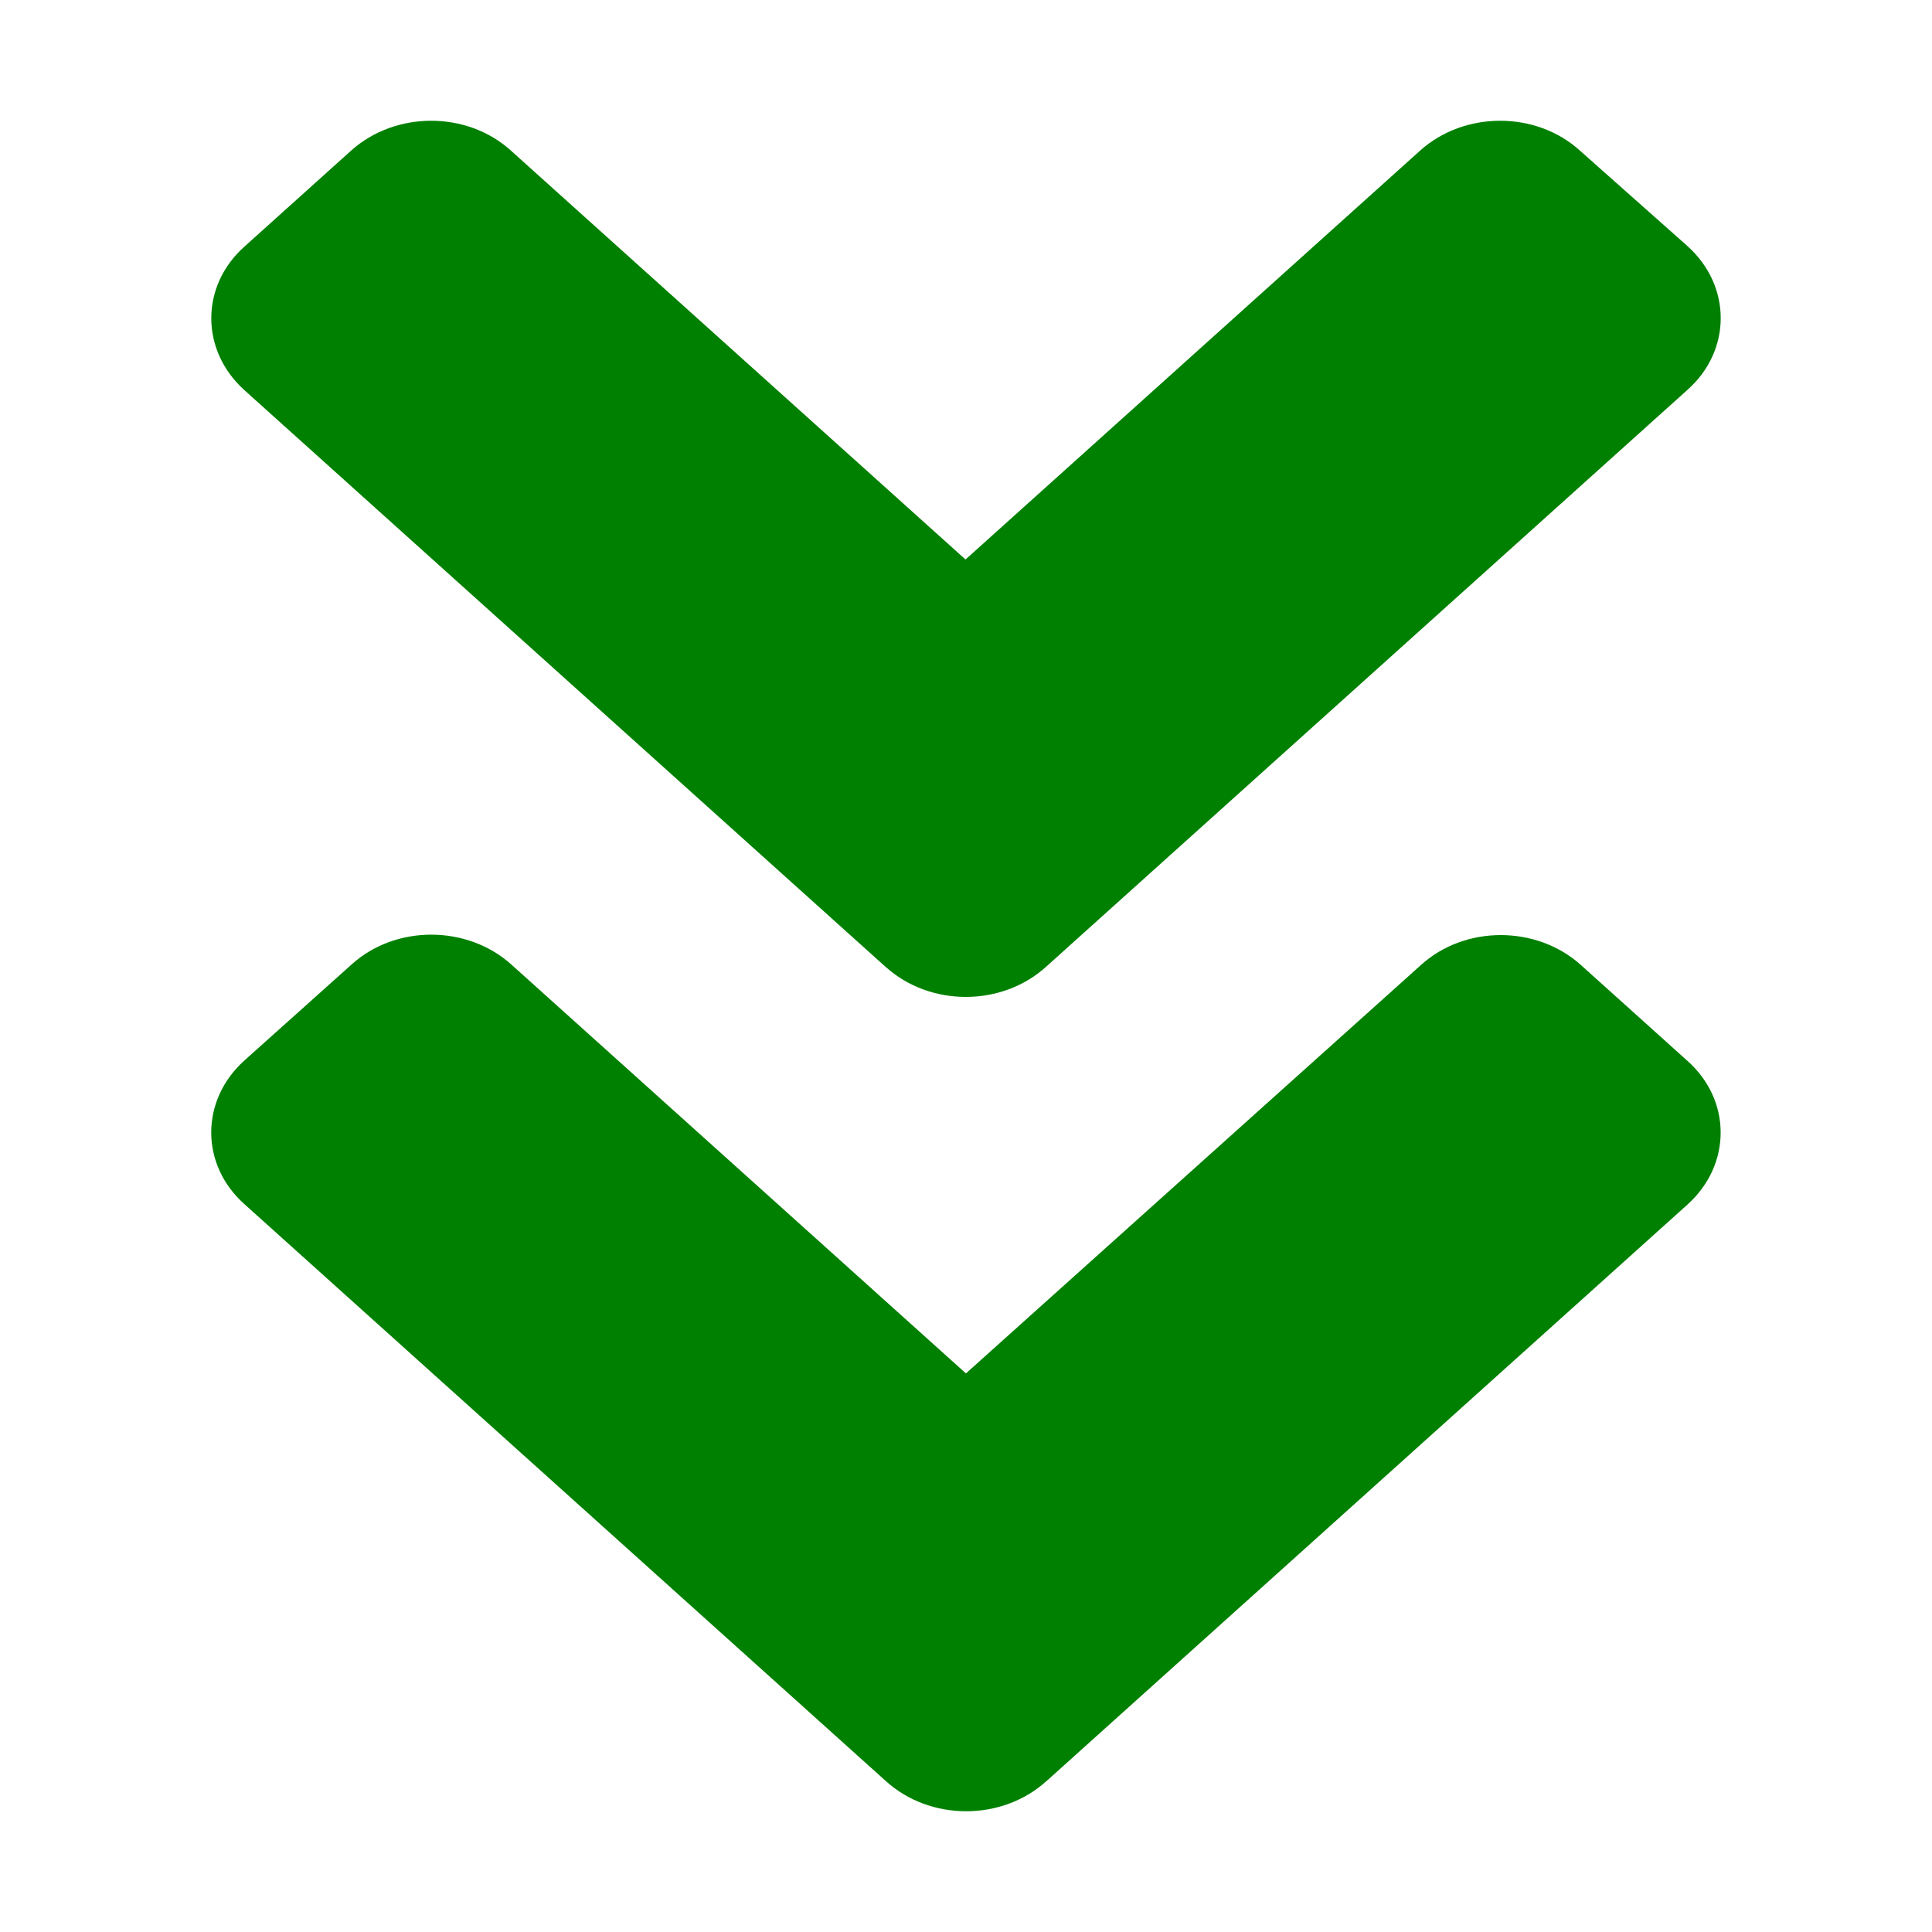
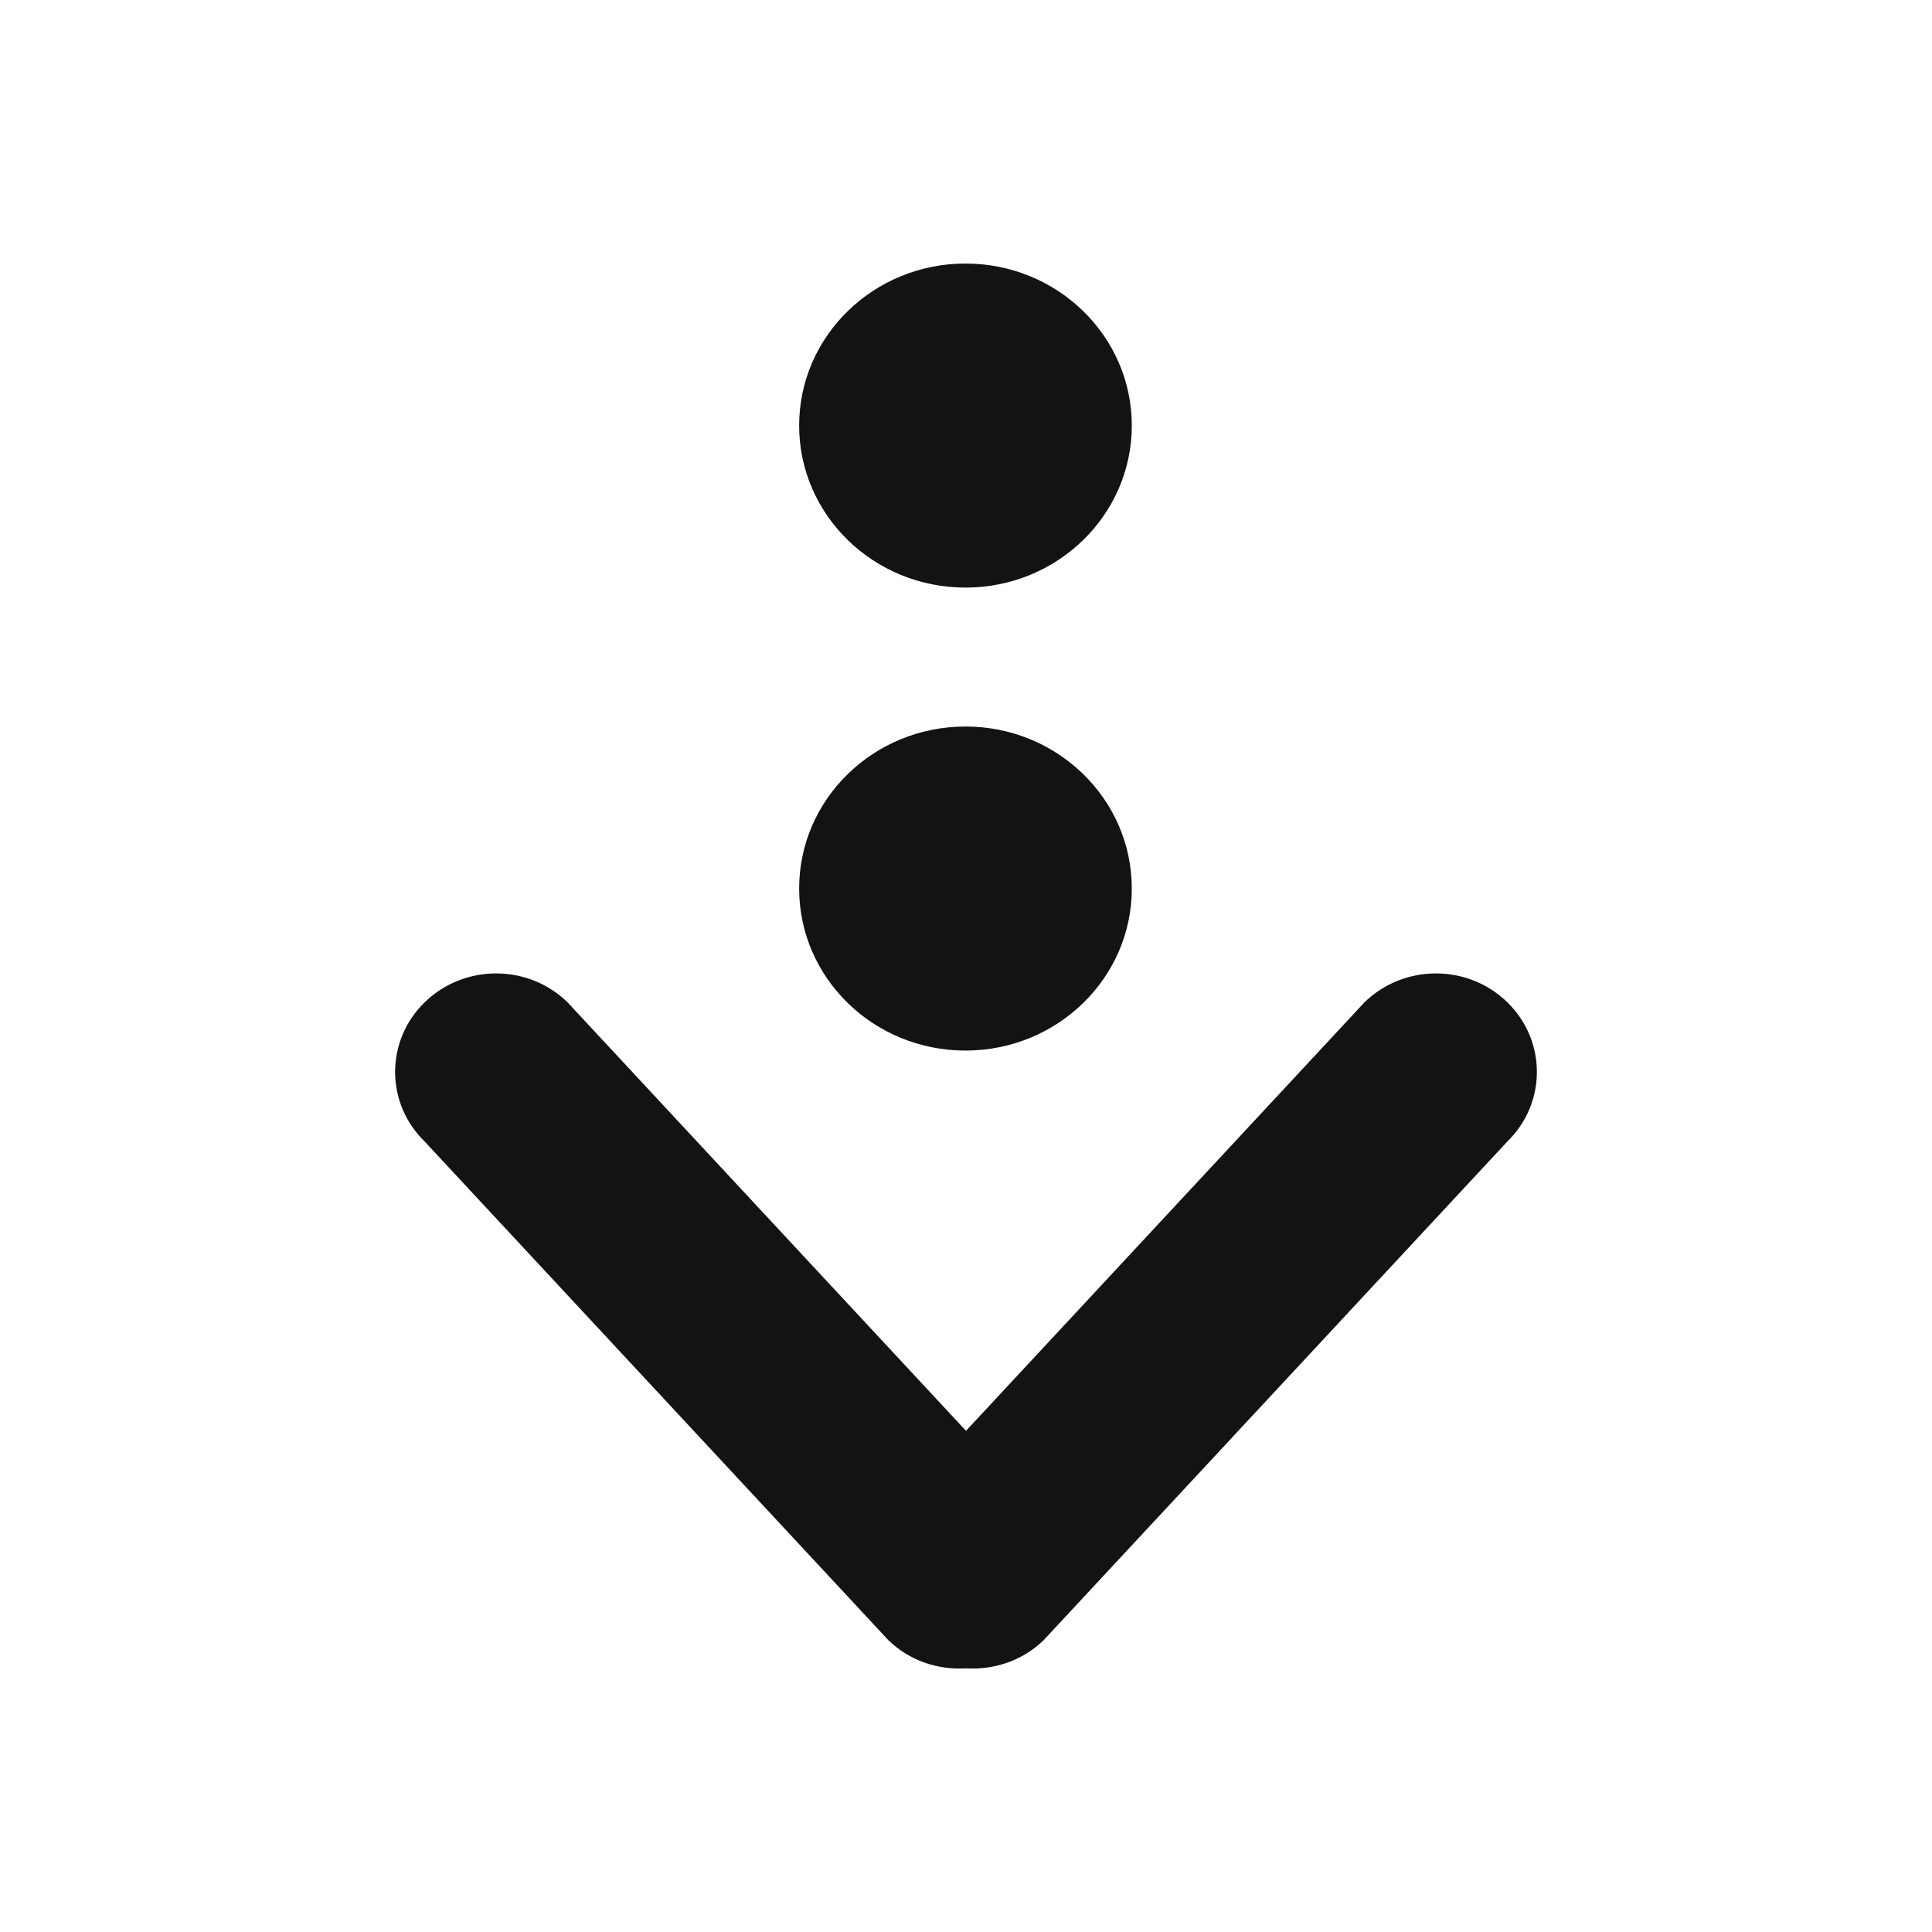
- <svg xmlns="http://www.w3.org/2000/svg" height="32" viewBox="0 0 32 32" width="32">
-   <path d="m14.672 16.018-10.622-9.554c-.734-.66-.734-1.728 0-2.381l1.765-1.588c.734-.66 1.921-.66 2.648 0l7.529 6.772 7.529-6.772c.734-.66 1.921-.66 2.648 0l1.781 1.581c.734.66.734 1.728 0 2.381l-10.622 9.554c-.734.667-1.921.667-2.655.007zm2.655 13.488 10.622-9.554c.734-.66.734-1.728 0-2.381l-1.765-1.588c-.734-.66-1.921-.66-2.648 0l-7.537 6.765-7.529-6.772c-.734-.66-1.921-.66-2.648 0l-1.773 1.588c-.734.66-.734 1.728 0 2.381l10.622 9.554c.734.667 1.921.667 2.655.007z" fill="#008000" stroke-width=".074" />
+ <svg xmlns="http://www.w3.org/2000/svg" viewBox="0 0 22 22">
+   <style type="text/css">
+ @media (prefers-color-scheme: dark) {
+   svg { filter: invert(1); }
+ }
+ </style>
+   <defs id="defs3051">
+     <style type="text/css" id="current-color-scheme">
+      .ColorScheme-Text {
+        color:#131313;
+      }
+      </style>
+   </defs>
+   <path style="fill:currentColor;fill-opacity:1;stroke:none" d="m17.164 11.413c-.449-.438-1.176-.438-1.626 0l-4.538 4.88-4.538-4.88c-.449-.438-1.176-.438-1.626 0-.449.438-.449 1.148 0 1.586l5.279 5.677c.243.237.567.341.885.322.318.019.642-.085.885-.322l5.279-5.677c.449-.438.449-1.148 0-1.586zm-6.17-4.722c1.046 0 1.894-.826 1.894-1.845 0-1.019-.848-1.845-1.894-1.845s-1.894.826-1.894 1.845c0 1.019.848 1.845 1.894 1.845zm0 5.272c1.046 0 1.894-.826 1.894-1.845s-.848-1.845-1.894-1.845-1.894.826-1.894 1.845.848 1.845 1.894 1.845z" class="ColorScheme-Text" />
</svg>
